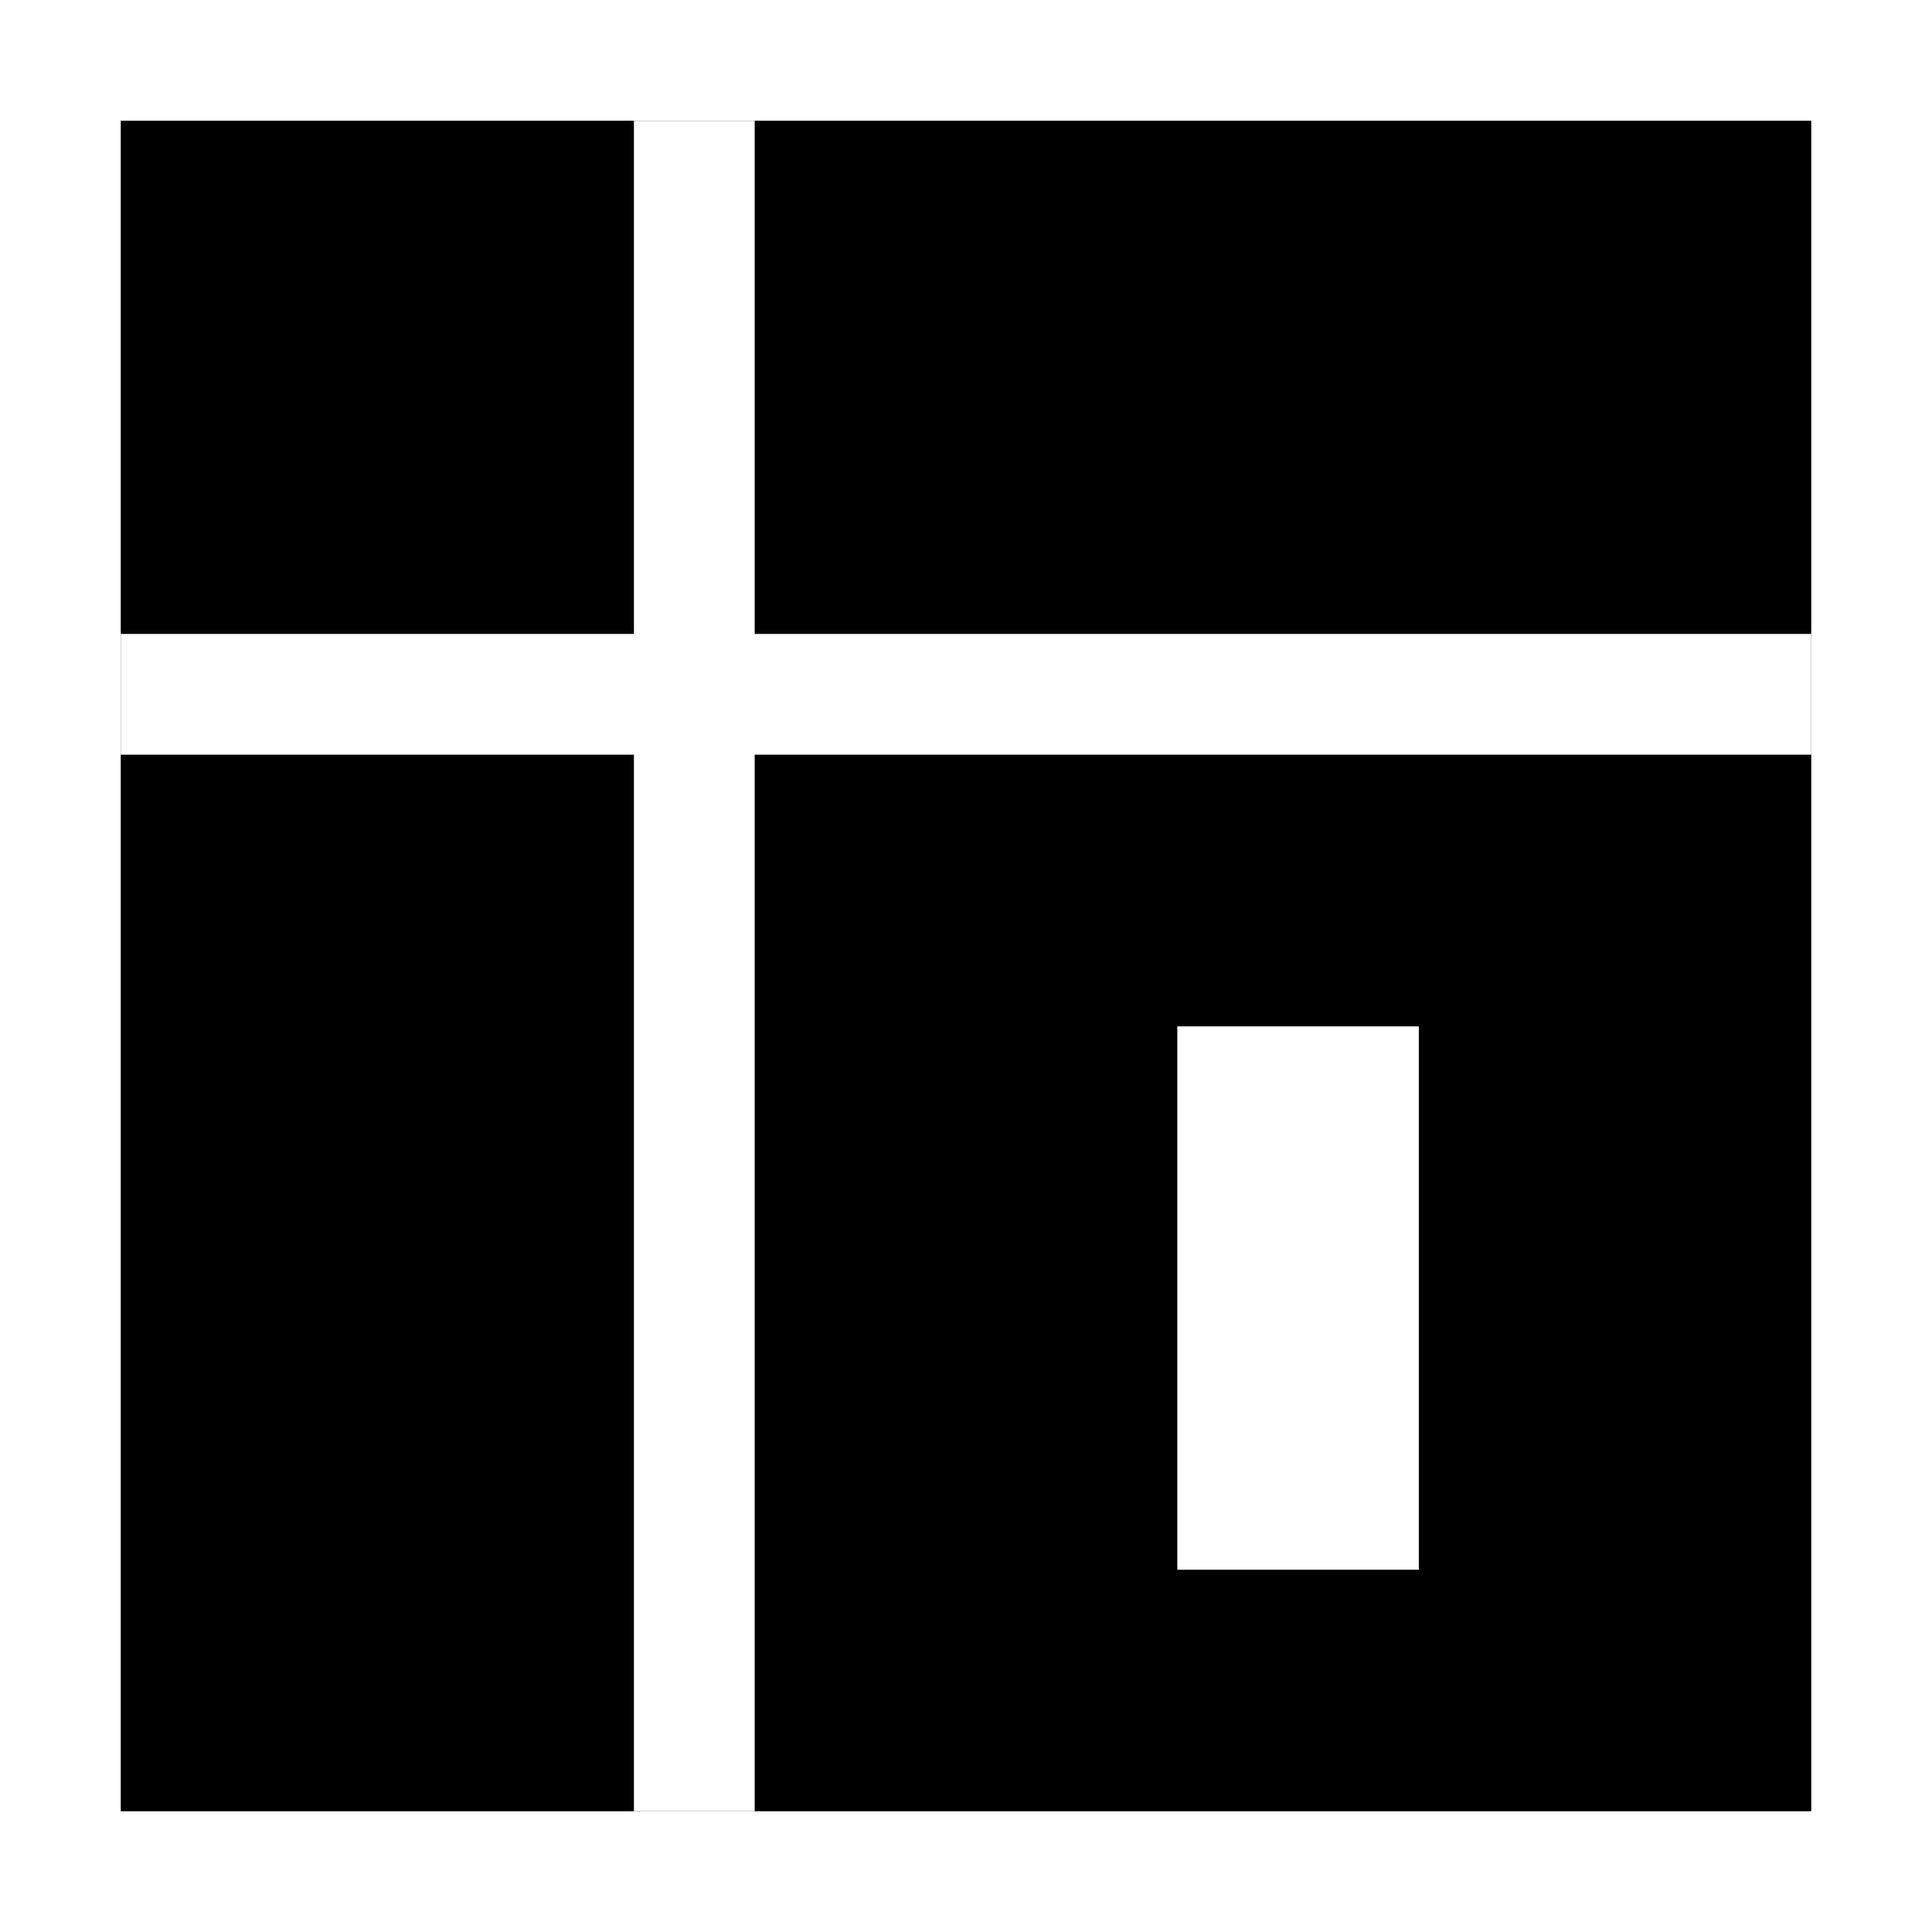
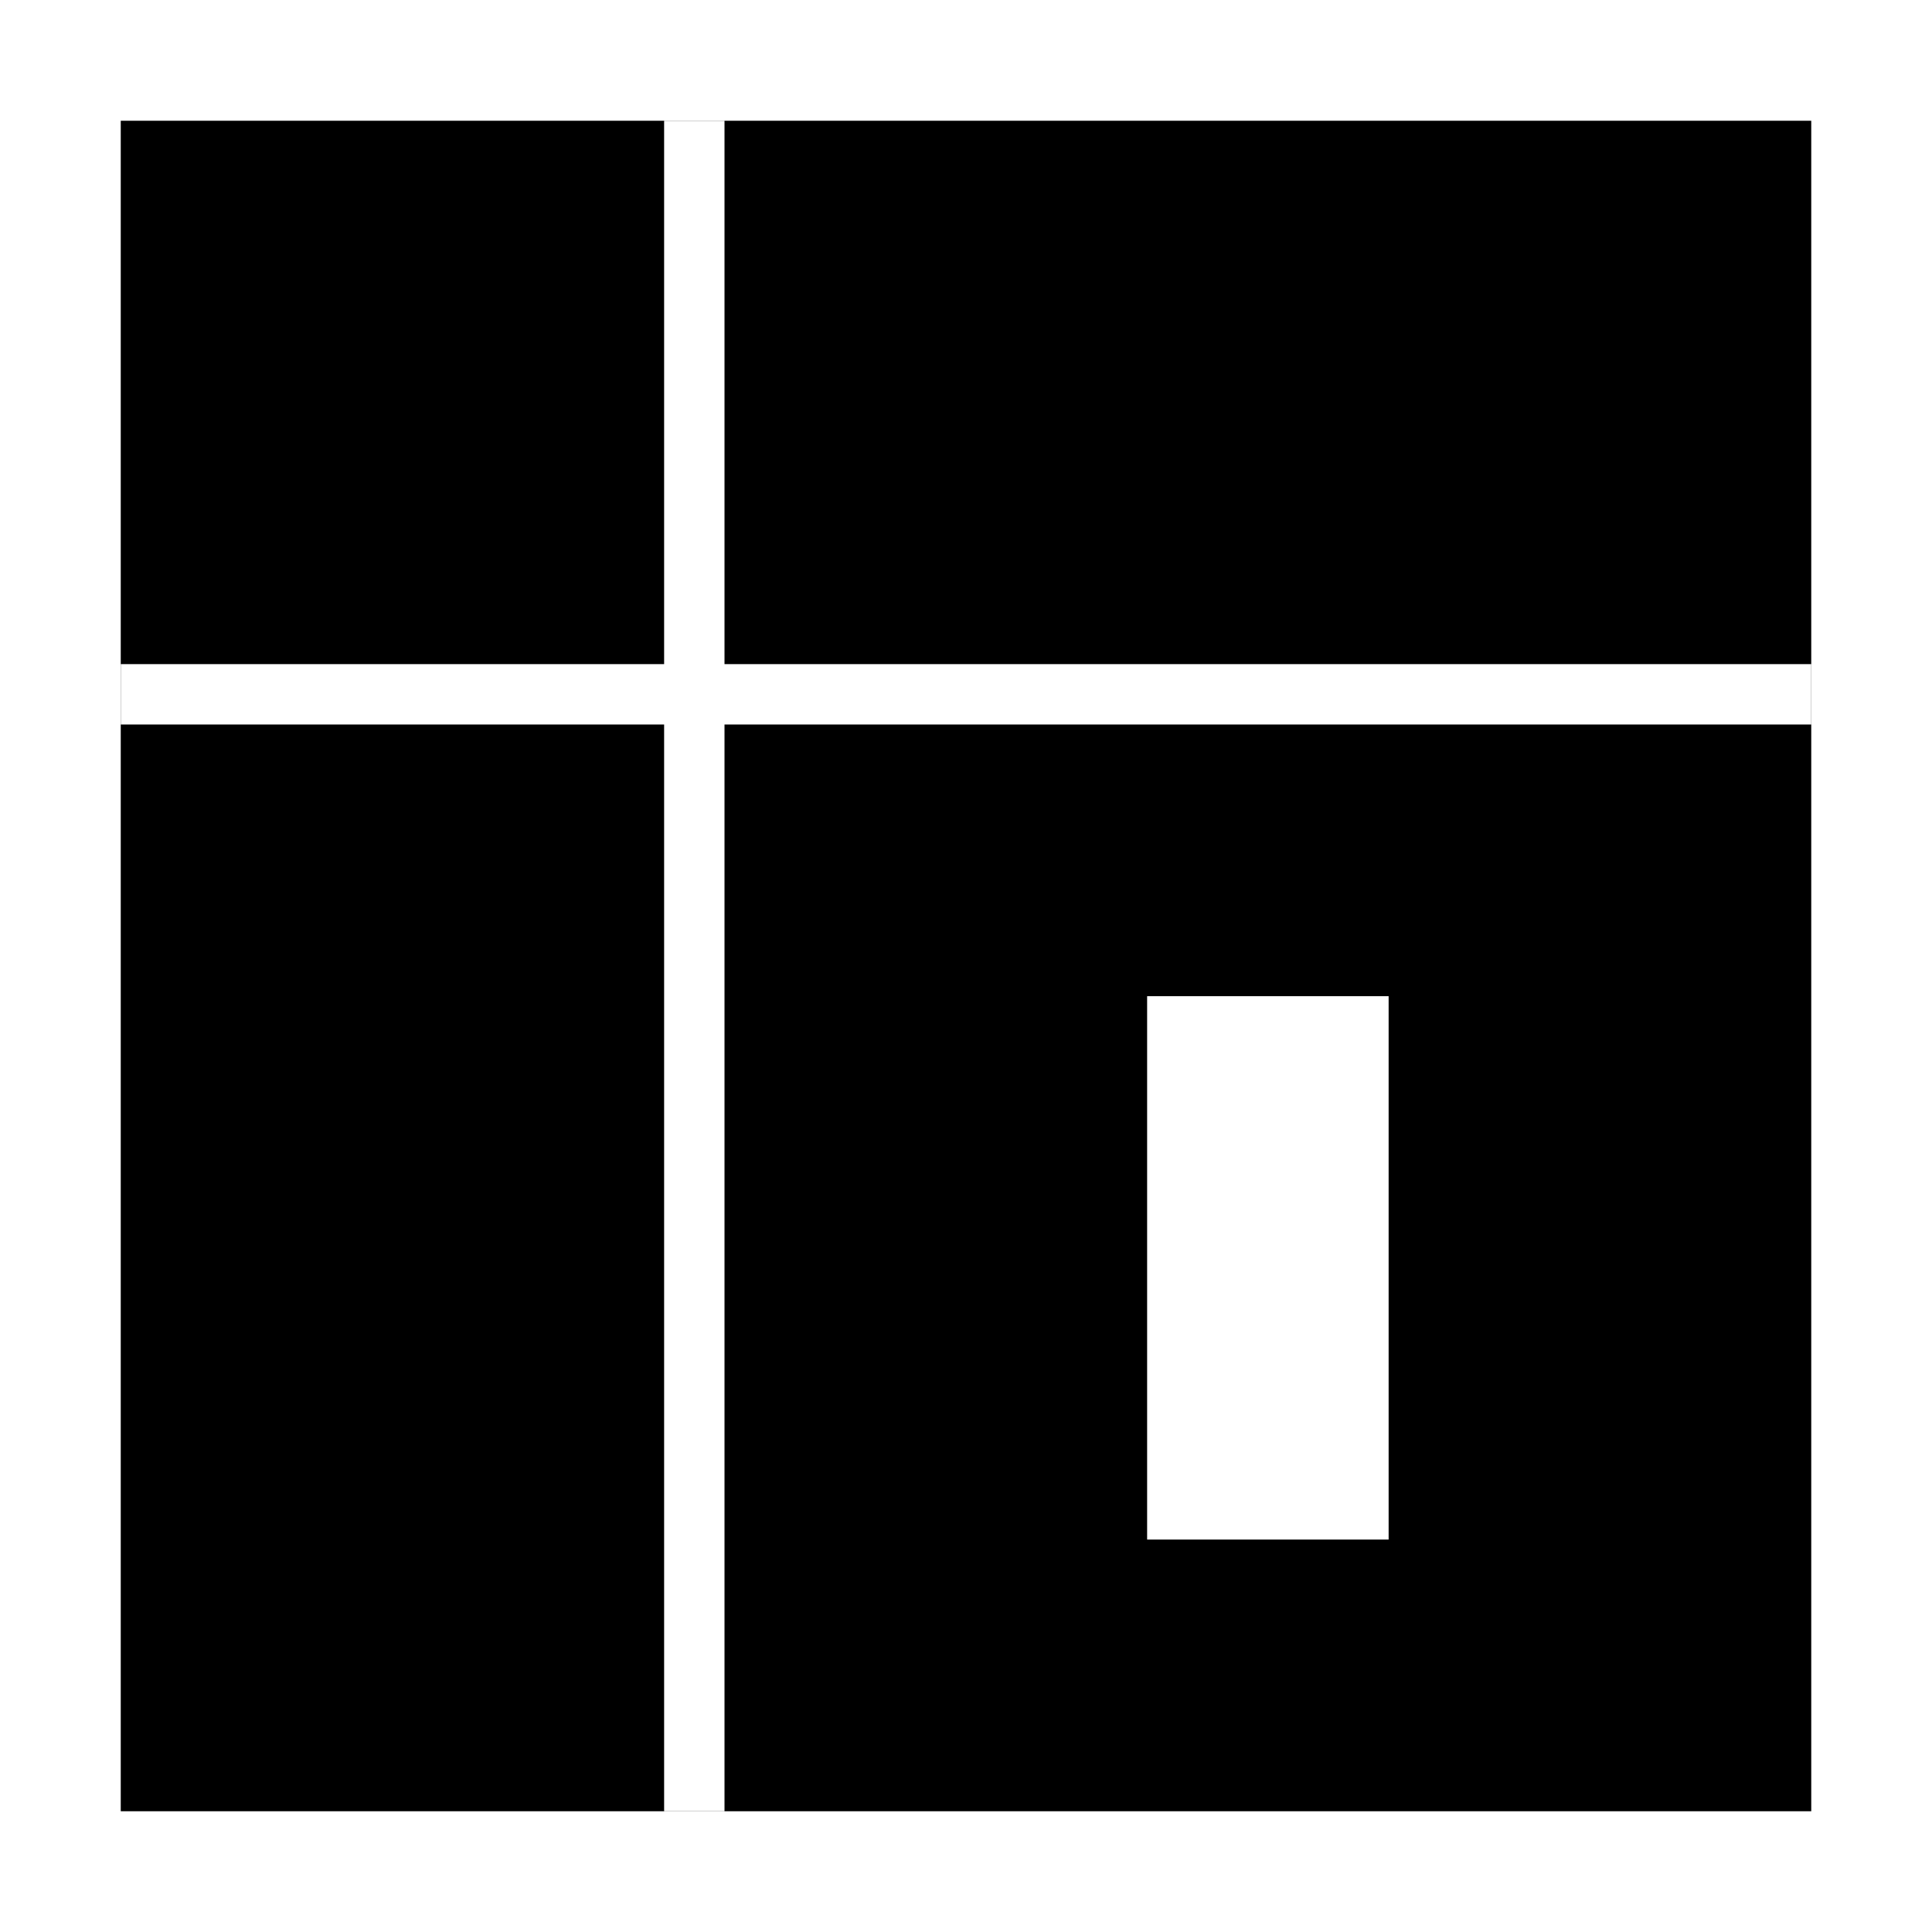
<svg xmlns="http://www.w3.org/2000/svg" viewBox="0 0 64 64">
  <rect width="64" height="64" fill="white" />
  <rect x="4" y="4" width="56" height="56" fill="black" />
-   <rect x="21" y="4" width="4" height="56" fill="white" />
-   <rect x="4" y="21" width="56" height="4" fill="white" />
-   <rect x="39" y="34" width="8" height="18" fill="white" />
+   <rect x="22" y="4" width="2" height="56" fill="white" />
+   <rect x="4" y="22" width="56" height="2" fill="white" />
+   <rect x="38" y="33" width="8" height="18" fill="white" />
</svg>
